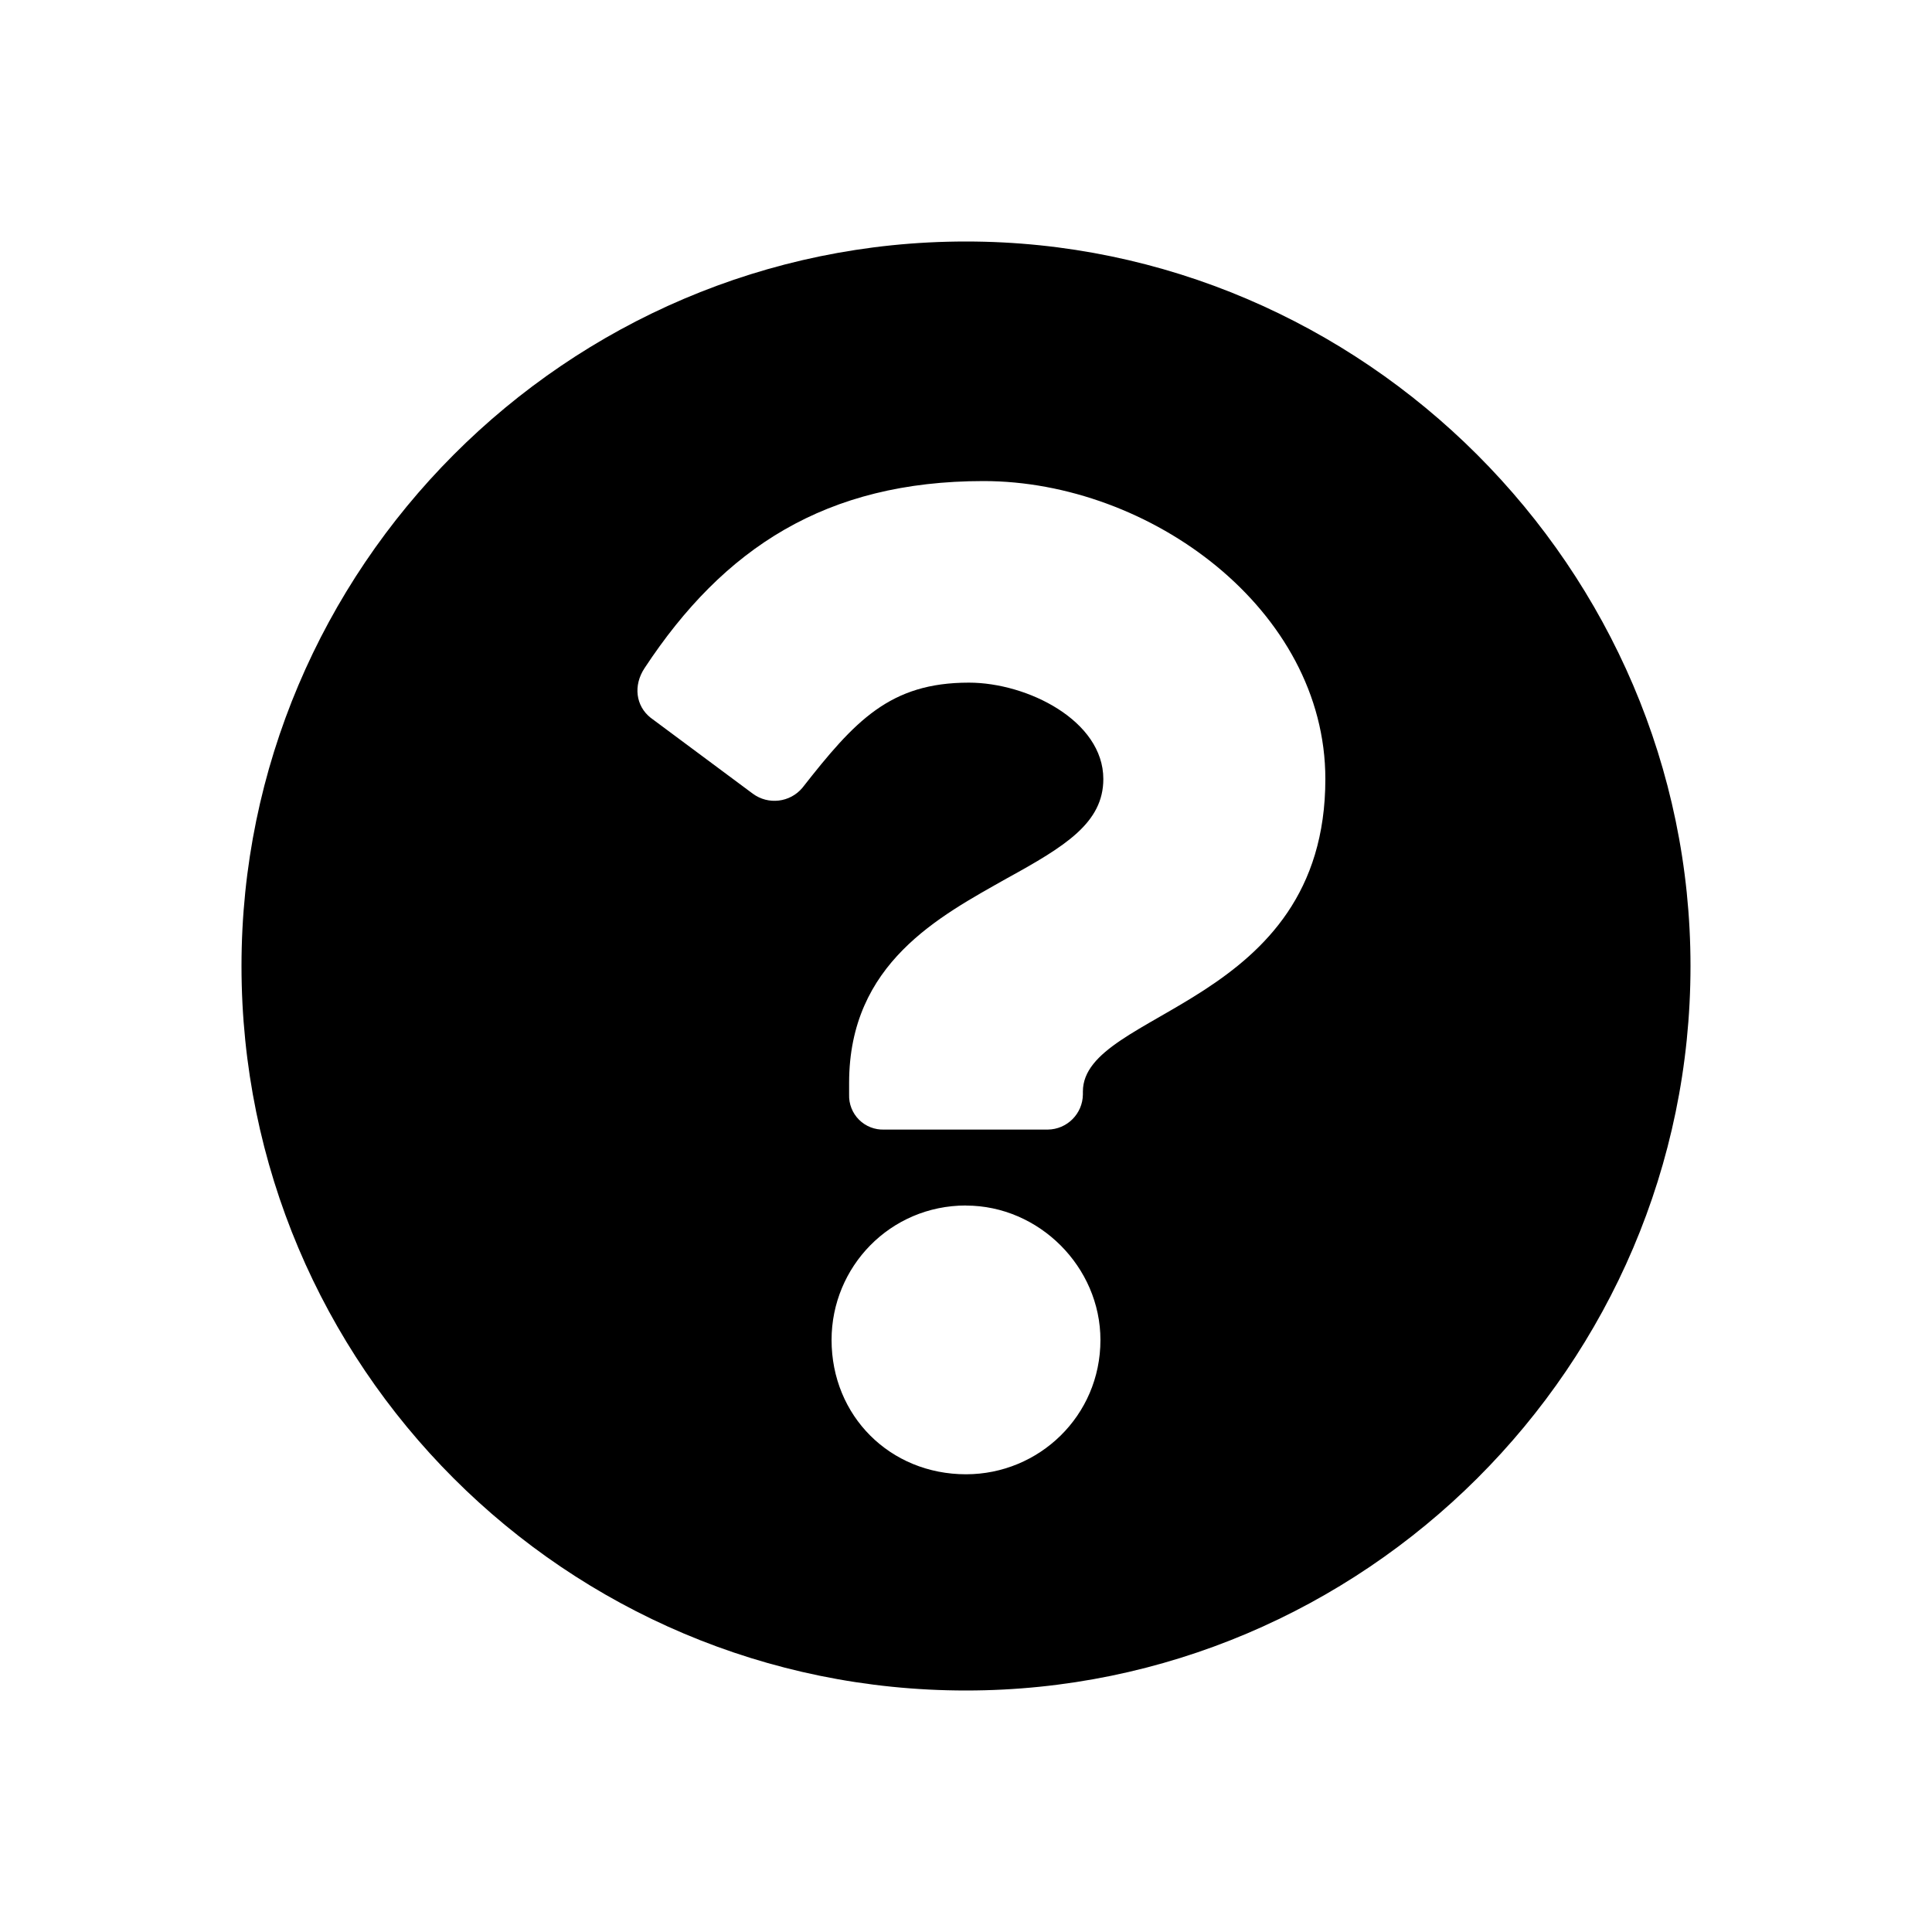
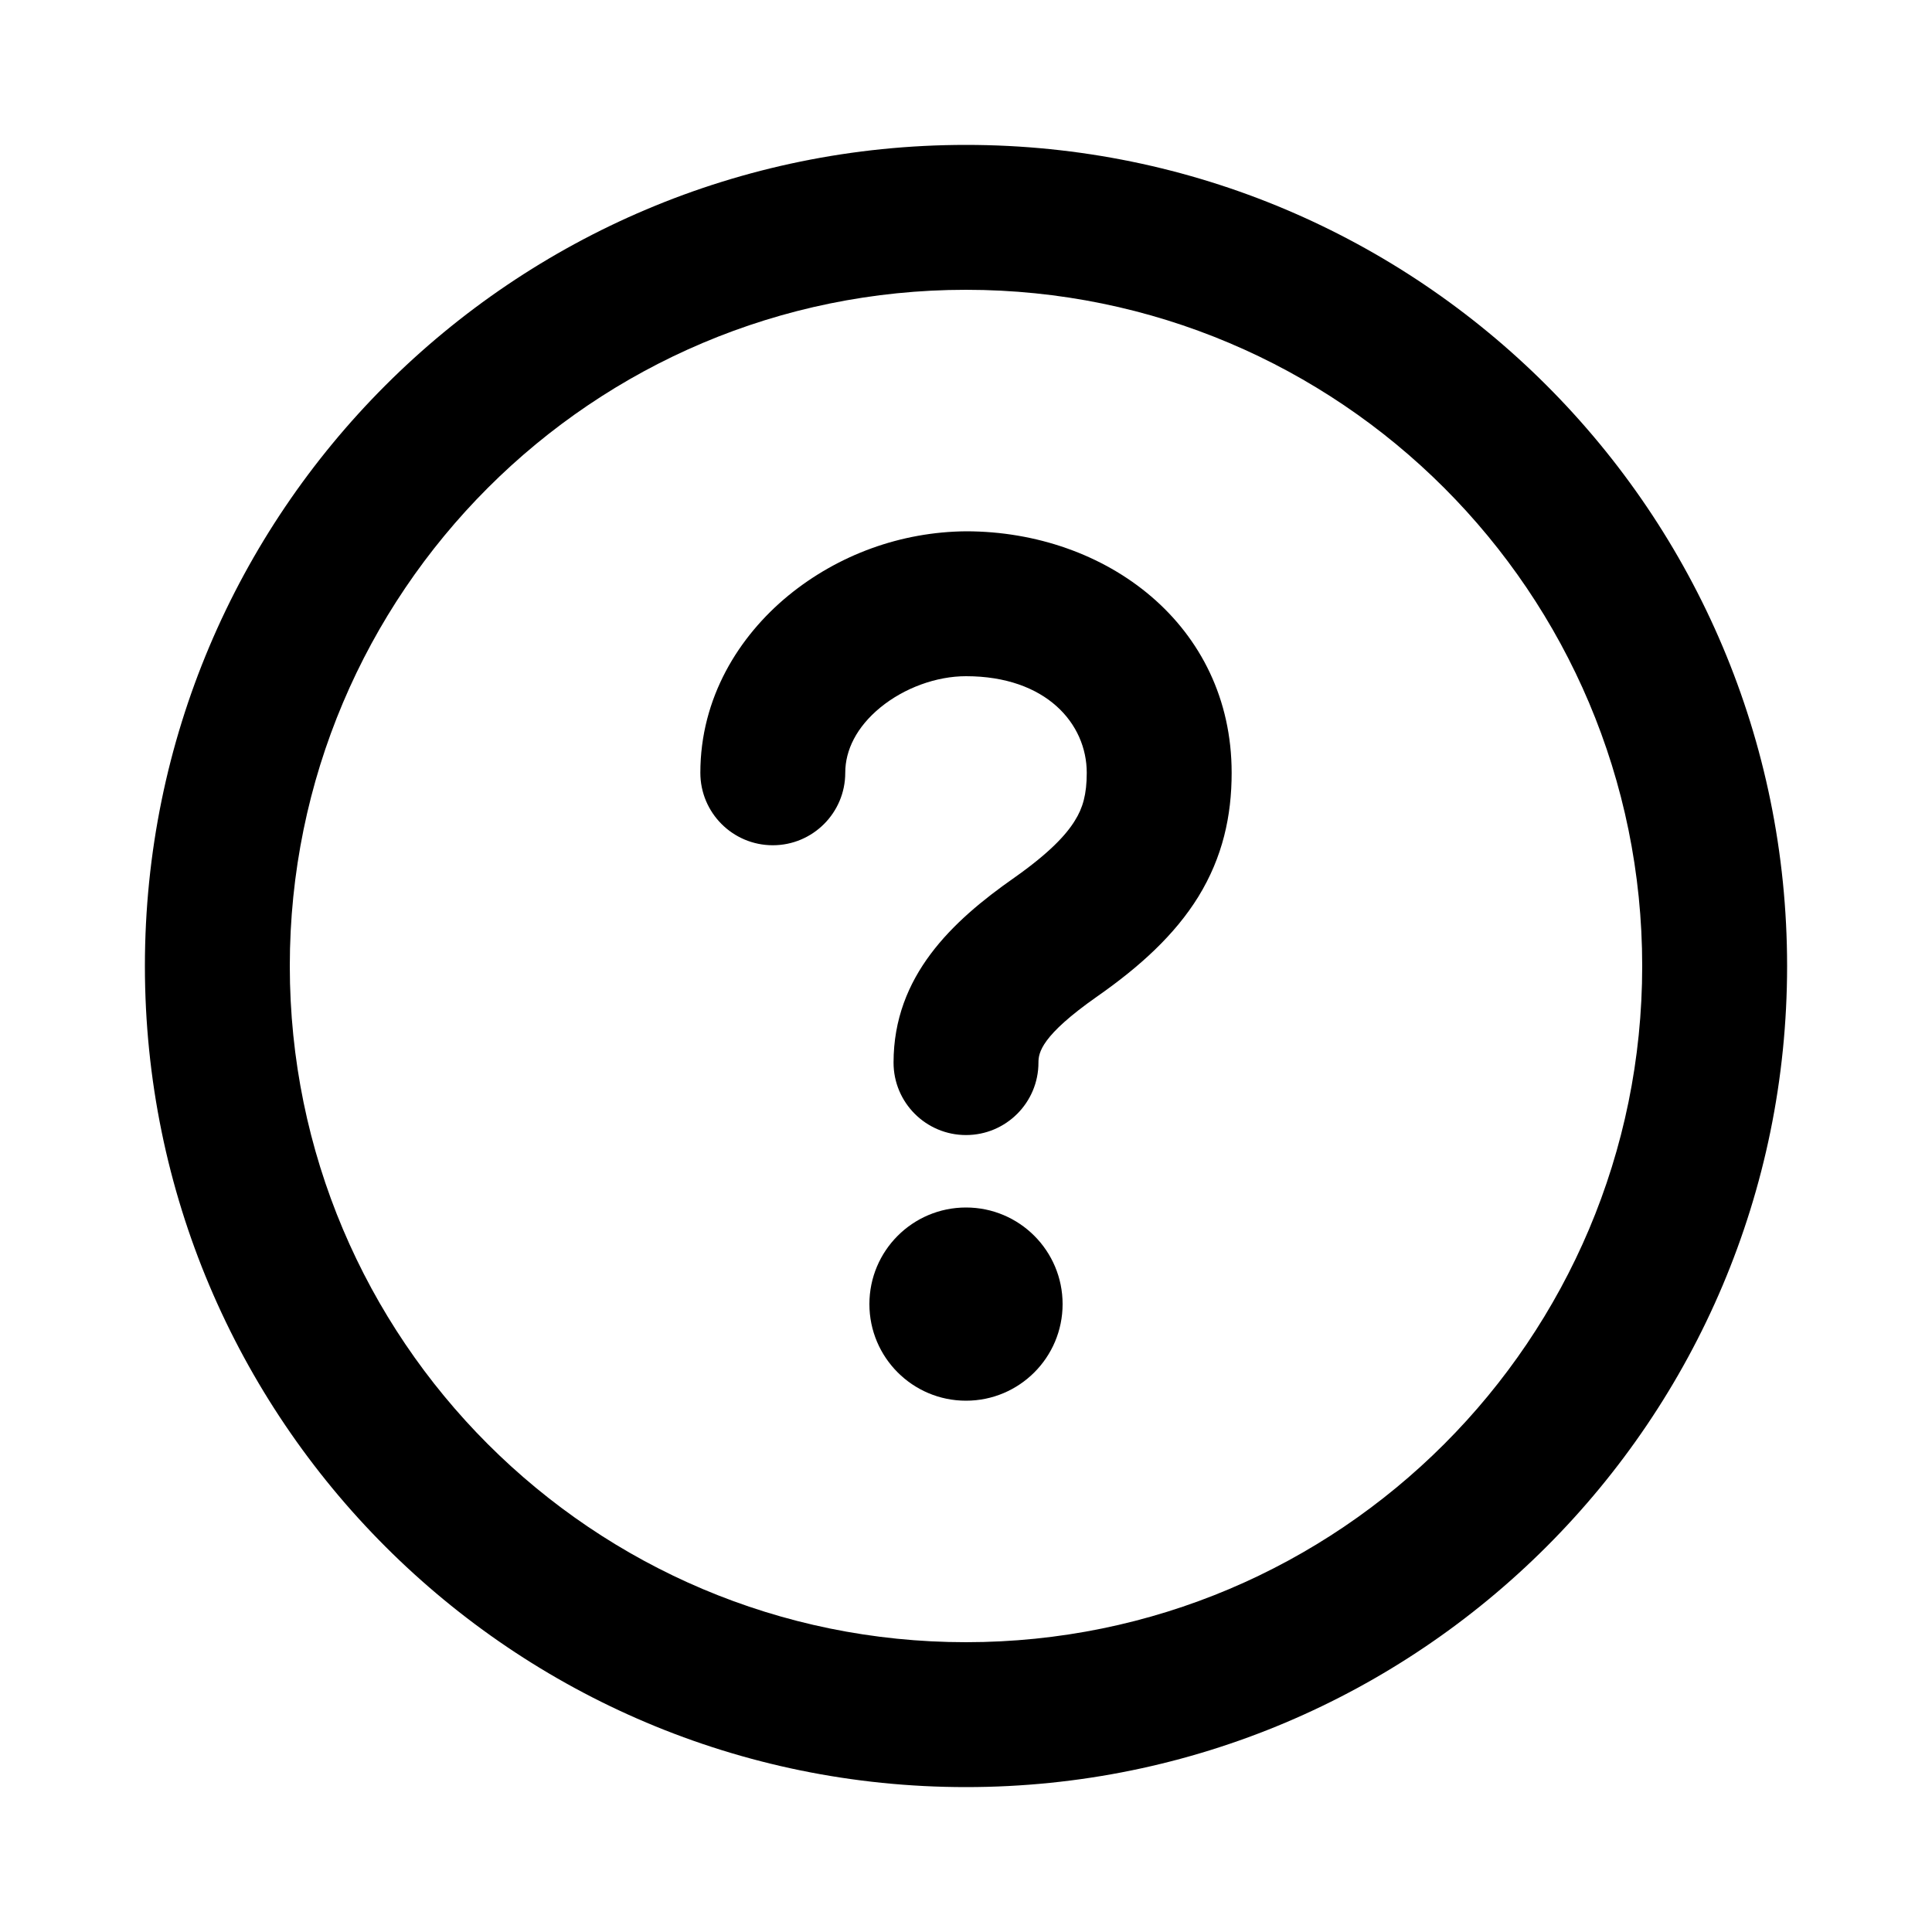
- <svg xmlns="http://www.w3.org/2000/svg" width="24" height="24" class="yc-icon nv-aside-header-footer-item__icon" fill="currentColor" stroke="none">
-   <svg viewBox="0 0 24 24" fill="none">
-     <path d="M21 12c0-4.936-4.065-9-9-9-4.972 0-9 4.064-9 9 0 4.972 4.028 9 9 9 4.935 0 9-4.028 9-9zm-8.782-6.024c2.068 0 4.246 1.596 4.246 3.701 0 2.831-3.012 2.867-3.012 3.883v.037a.441.441 0 01-.436.435h-2.032a.42.42 0 01-.436-.435v-.146c0-1.487 1.125-2.068 1.96-2.54.726-.399 1.198-.69 1.198-1.234 0-.725-.944-1.197-1.67-1.197-.98 0-1.415.472-2.068 1.306a.453.453 0 01-.617.073l-1.27-.944c-.182-.145-.218-.399-.073-.617.98-1.488 2.25-2.322 4.21-2.322zm-.218 9c.907 0 1.67.762 1.67 1.67 0 .943-.763 1.668-1.67 1.668-.944 0-1.67-.725-1.67-1.669 0-.907.726-1.67 1.67-1.67z" fill="currentColor" />
+ <svg xmlns="http://www.w3.org/2000/svg" width="20" height="20" class="yc-icon nv-aside-header-footer-item__icon" fill="currentColor" stroke="none" aria-hidden="true">
+   <svg fill="none">
+     <path fill-rule="evenodd" clip-rule="evenodd" d="M10 17a7 7 0 1 0 0-14 7 7 0 0 0 0 14Zm0 1.5a8.5 8.5 0 1 0 0-17 8.5 8.5 0 0 0 0 17ZM8.16 6.166A2.947 2.947 0 0 1 10 5.5c1.451 0 2.75.97 2.75 2.5 0 .445-.092.871-.345 1.283-.243.393-.603.722-1.048 1.033-.579.406-.607.581-.607.684a.75.75 0 0 1-1.5 0c0-.897.61-1.466 1.247-1.912.362-.255.539-.444.63-.593.082-.13.123-.272.123-.495 0-.508-.42-1-1.25-1-.305 0-.638.12-.888.325-.245.202-.362.44-.362.675a.75.75 0 0 1-1.5 0c0-.777.398-1.413.91-1.834ZM10 14.5a1 1 0 1 0 0-2 1 1 0 0 0 0 2Z" fill="currentColor" />
  </svg>
</svg>
